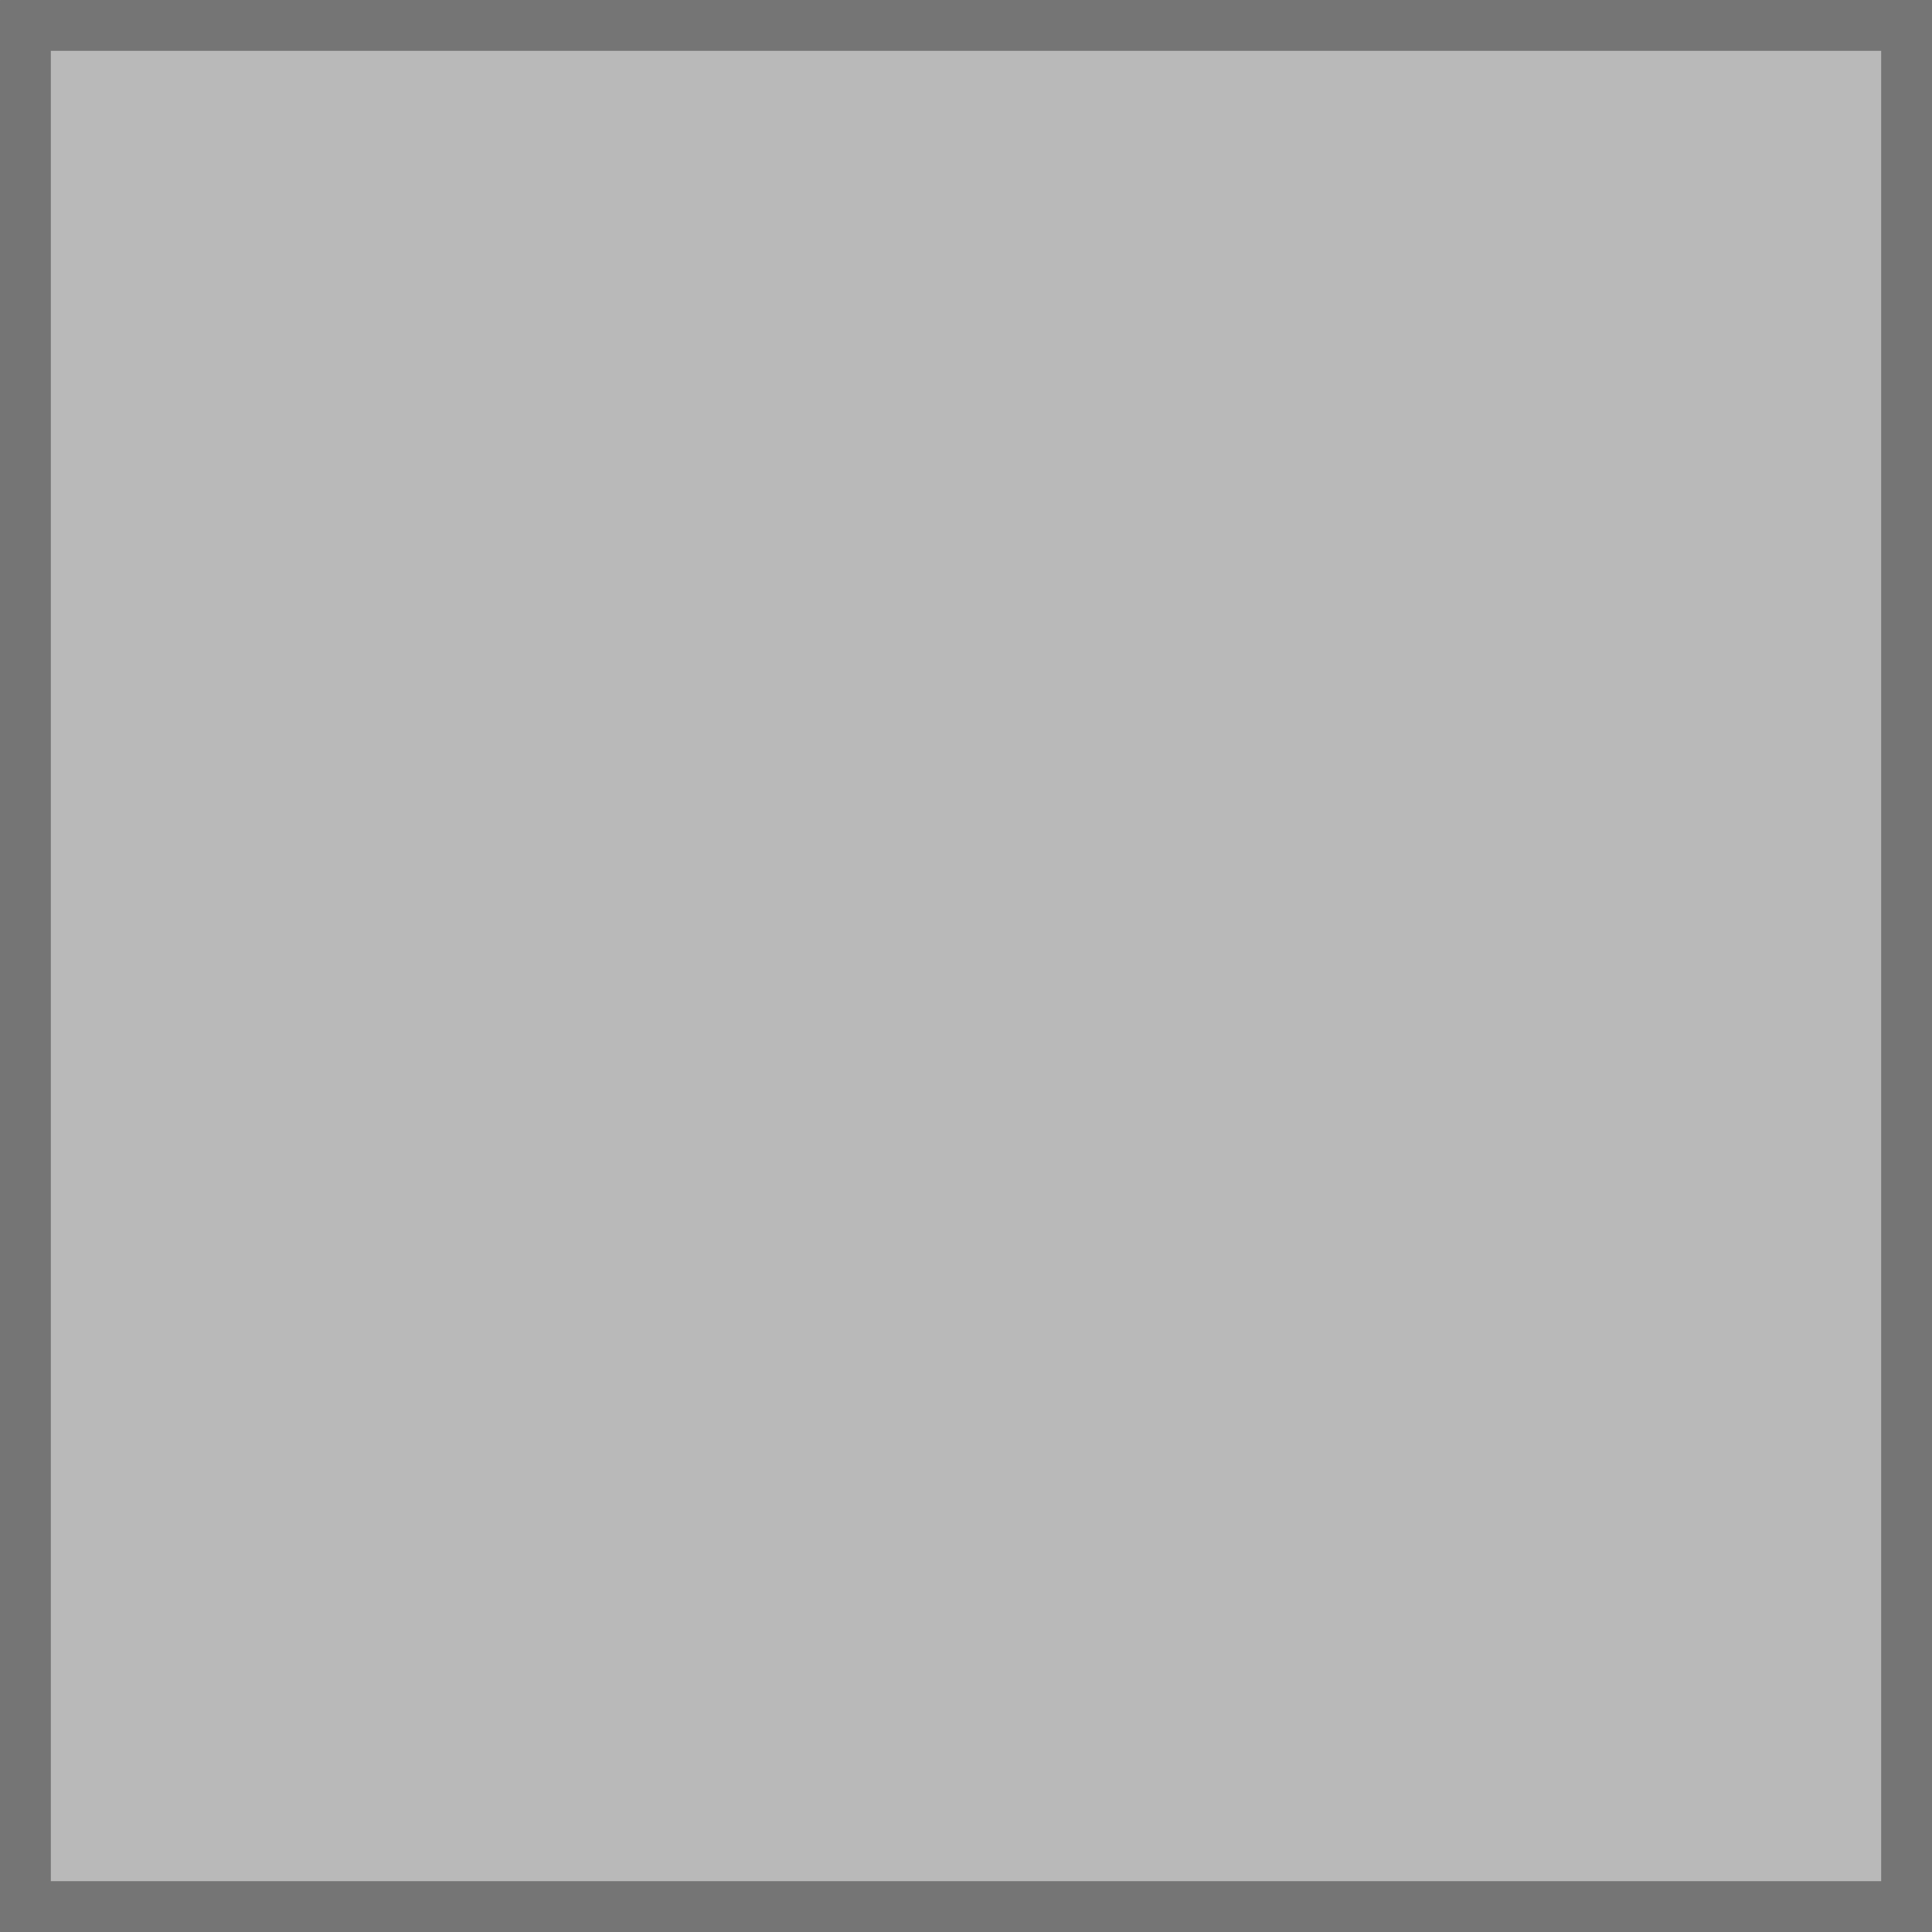
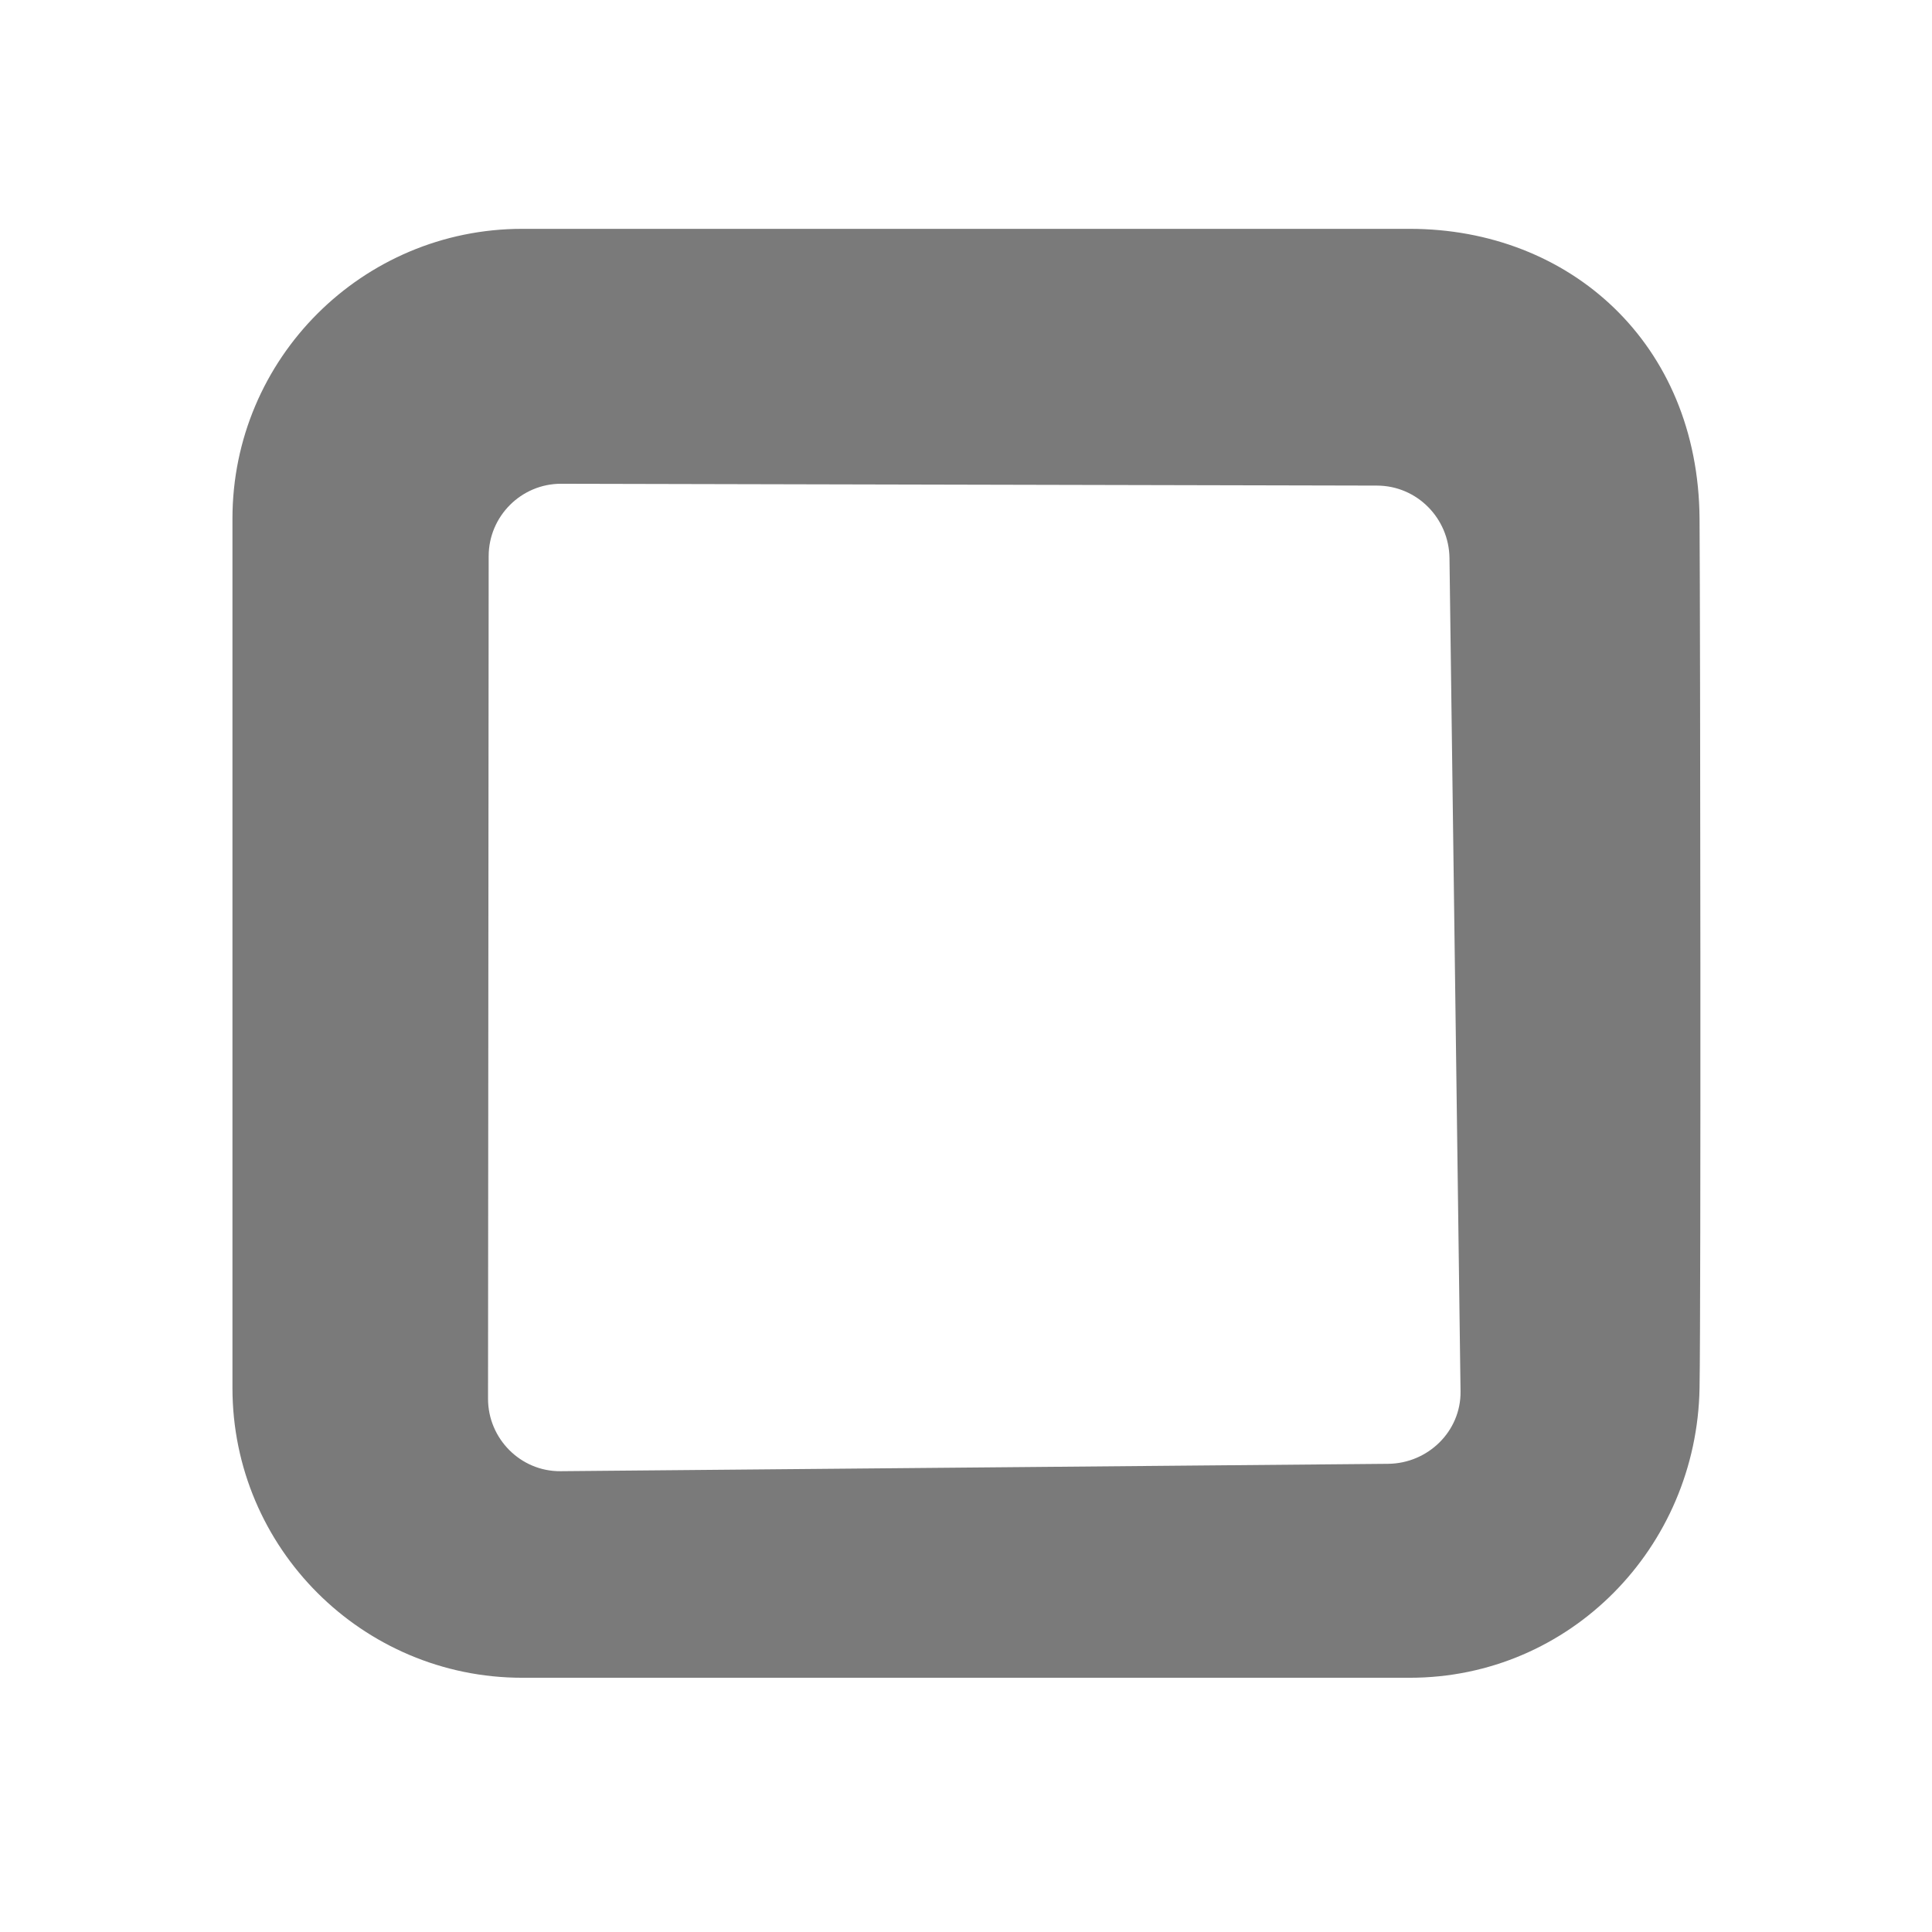
- <svg xmlns="http://www.w3.org/2000/svg" version="1.1" viewBox="0 0 76 76" preserveAspectRatio="xMidYMid meet" enable-background="new 0 0 76 76">
-   <g id="blank">
-     <polygon fill="#B9B9B9" points="75.001,75.001 1,75.001 1,1 75.001,1 75.001,75.001  " />
-     <path fill="#757575" d="M75.991,0C75.996,0,76,0.004,76,0.009V75.99c0,0.006-0.004,0.01-0.009,0.01H0.009   C0.004,76,0,75.996,0,75.99V0.009C0,0.004,0.004,0,0.009,0H75.991 M74,2H2v72h72V2L74,2z" />
+ <svg xmlns="http://www.w3.org/2000/svg" version="1.1" viewBox="0 0 76 76" preserveAspectRatio="xMidYMid meet" enable-background="new 0 0 76 76" id="svg1">
+   <defs id="defs1" />
+   <g id="number-6">
+     <use href="#blank" id="use1" />
+     <path fill="#008284" d="M 66.856,20.402 C 66.808,13.505 61.747,9.002 55.457,9.002 H 20.544 c -6.29,0 -11.4,5.104 -11.4,11.4 v 34.197 c 0,6.29 5.11,11.4 11.4,11.4 h 34.913 c 6.29,0 11.293,-5.111 11.399,-11.4 0.057,-3.357 0.031,-29.673 0,-34.197 z m -47.633,1.478 c 0,-1.569 1.28,-2.854 2.851,-2.85 l 32.094,0.072 c 1.57,0.004 2.83,1.28 2.851,2.85 l 0.435,32.78 c 0.021,1.57 -1.28,2.837 -2.851,2.851 L 22.049,57.873 c -1.57,0.014 -2.852,-1.28 -2.851,-2.851 z" id="path1" style="fill:#7a7a7a;fill-opacity:1" />
  </g>
</svg>
